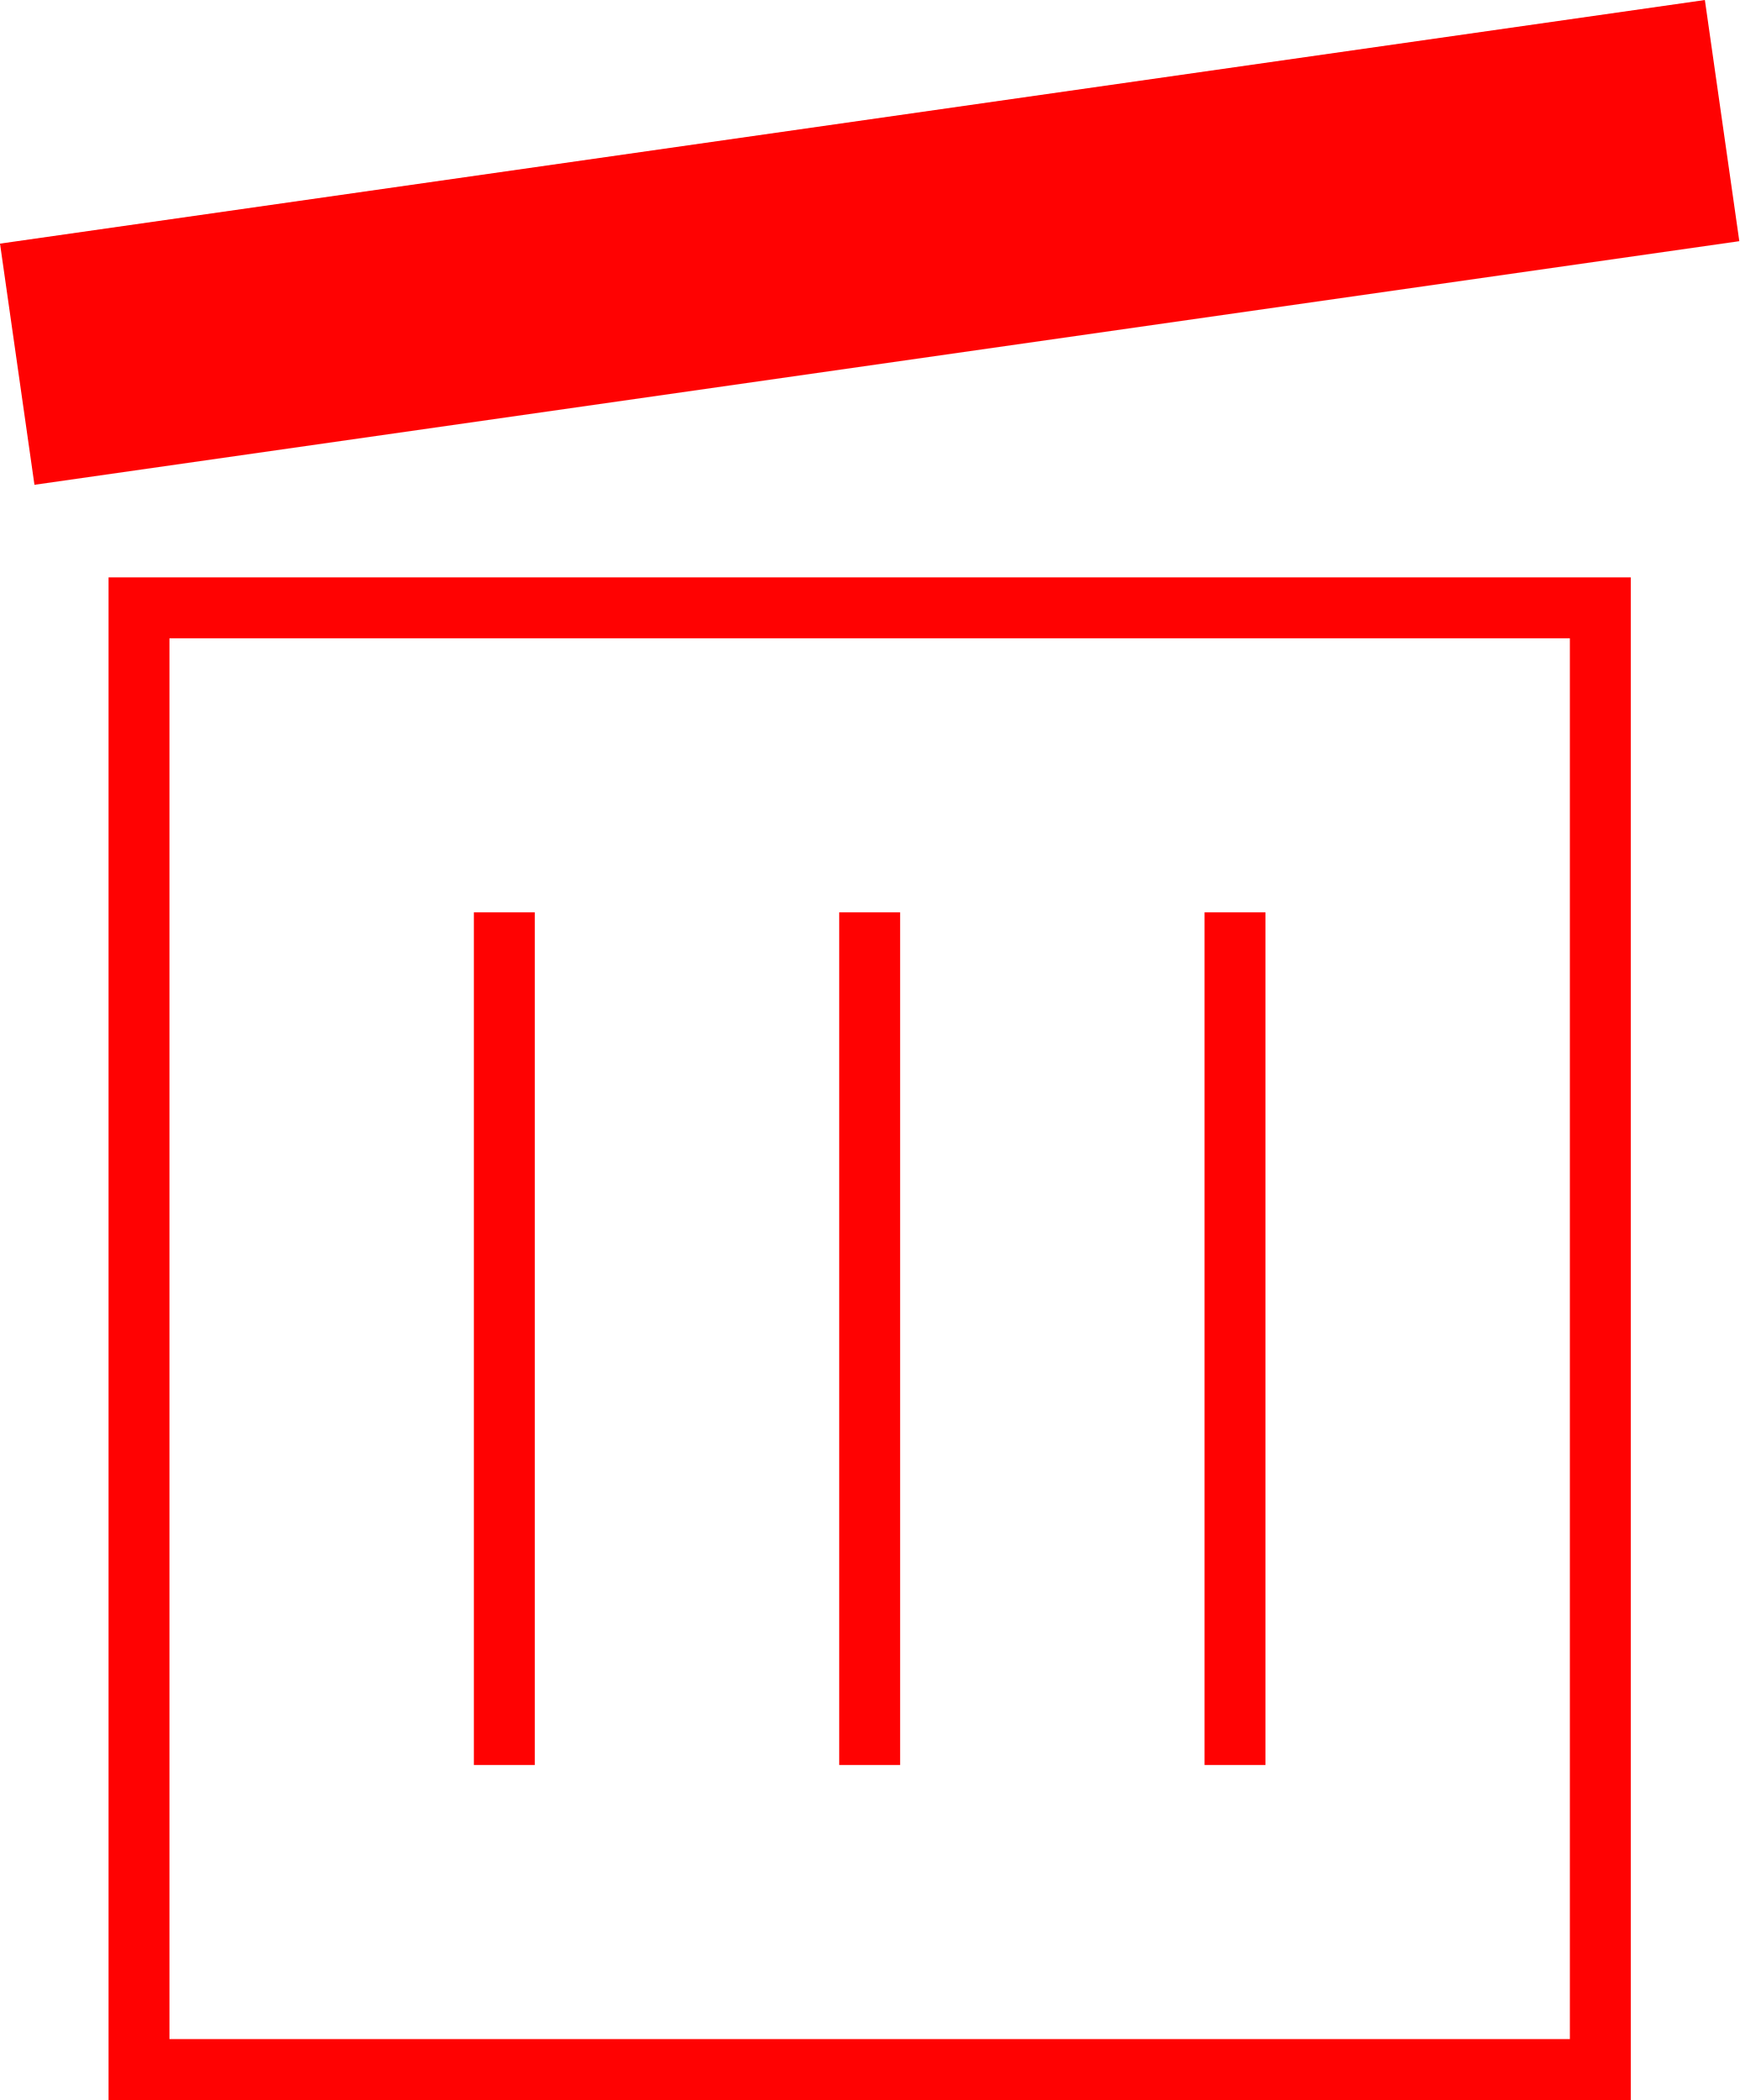
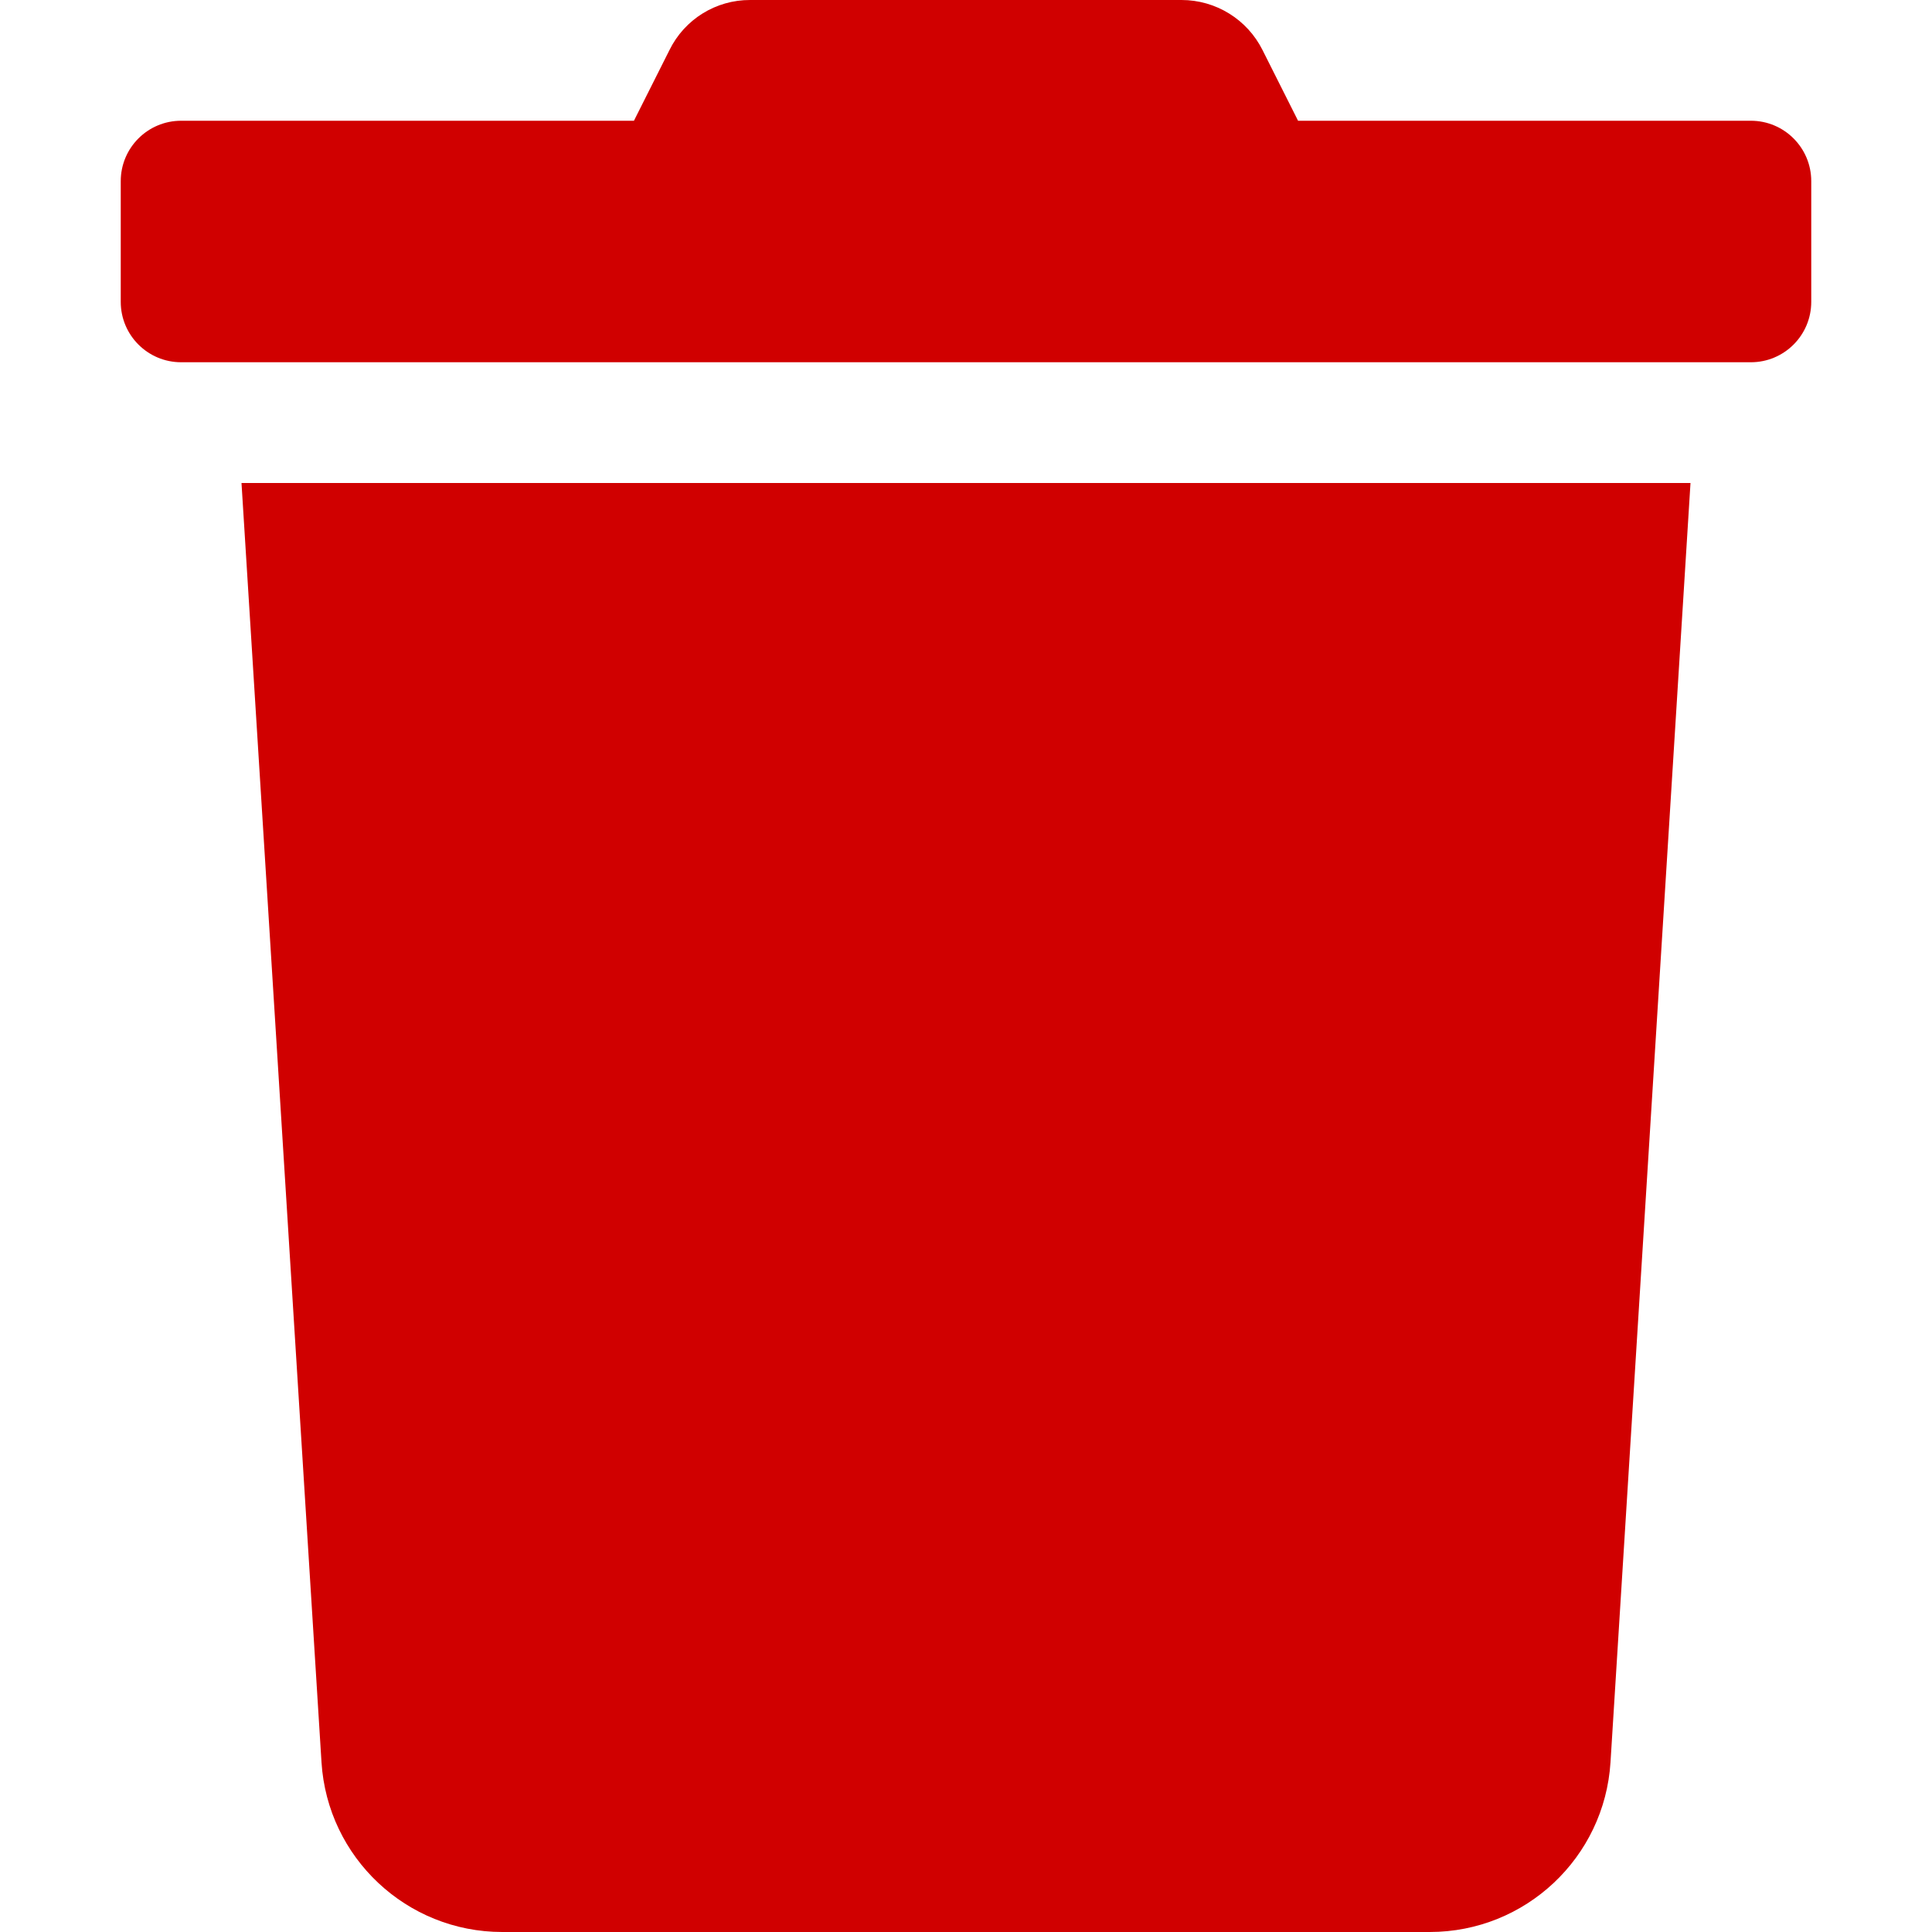
- <svg xmlns="http://www.w3.org/2000/svg" width="28.566" height="34.48" viewBox="0 0 28.566 34.48">
-   <g id="Groupe_109" data-name="Groupe 109" transform="translate(-1381.217 -344.52)">
-     <g id="Rectangle_22" data-name="Rectangle 22" transform="translate(1383 354)" fill="none" stroke="#FF0202" stroke-width="1">
-       <rect width="25" height="25" stroke="none" />
-       <rect x="0.5" y="0.5" width="24" height="24" fill="none" />
-     </g>
-     <line id="Ligne_6" data-name="Ligne 6" y1="4" x2="28" transform="translate(1381.5 346.5)" fill="none" stroke="#FF0202" stroke-width="4" />
-     <line id="Ligne_7" data-name="Ligne 7" y2="14" transform="translate(1389.5 359.5)" fill="none" stroke="#FF0202" stroke-width="1" />
-     <line id="Ligne_8" data-name="Ligne 8" y2="14" transform="translate(1395.5 359.5)" fill="none" stroke="#FF0202" stroke-width="1" />
-     <line id="Ligne_9" data-name="Ligne 9" y2="14" transform="translate(1401.5 359.5)" fill="none" stroke="#FF0202" stroke-width="1" />
+ <svg xmlns="http://www.w3.org/2000/svg" id="SvgjsSvg1001" width="288" height="288" version="1.1">
+   <defs id="SvgjsDefs1002" />
+   <g id="SvgjsG1008" transform="matrix(1,0,0,1,0,0)">
+     <svg aria-hidden="true" class="svg-inline--fa fa-trash fa-w-14" data-icon="trash" data-prefix="fas" viewBox="0 0 448 512" width="288" height="288">
+       <path fill="#d00000" d="M432 32H312l-9.4-18.7A24 24 0 0 0 281.1 0H166.8a23.72 23.72 0 0 0-21.4 13.3L136 32H16A16 16 0 0 0 0 48v32a16 16 0 0 0 16 16h416a16 16 0 0 0 16-16V48a16 16 0 0 0-16-16zM53.2 467a48 48 0 0 0 47.9 45h245.8a48 48 0 0 0 47.9-45L416 128H32z" class="colorcurrentColor svgShape" />
+     </svg>
  </g>
</svg>
